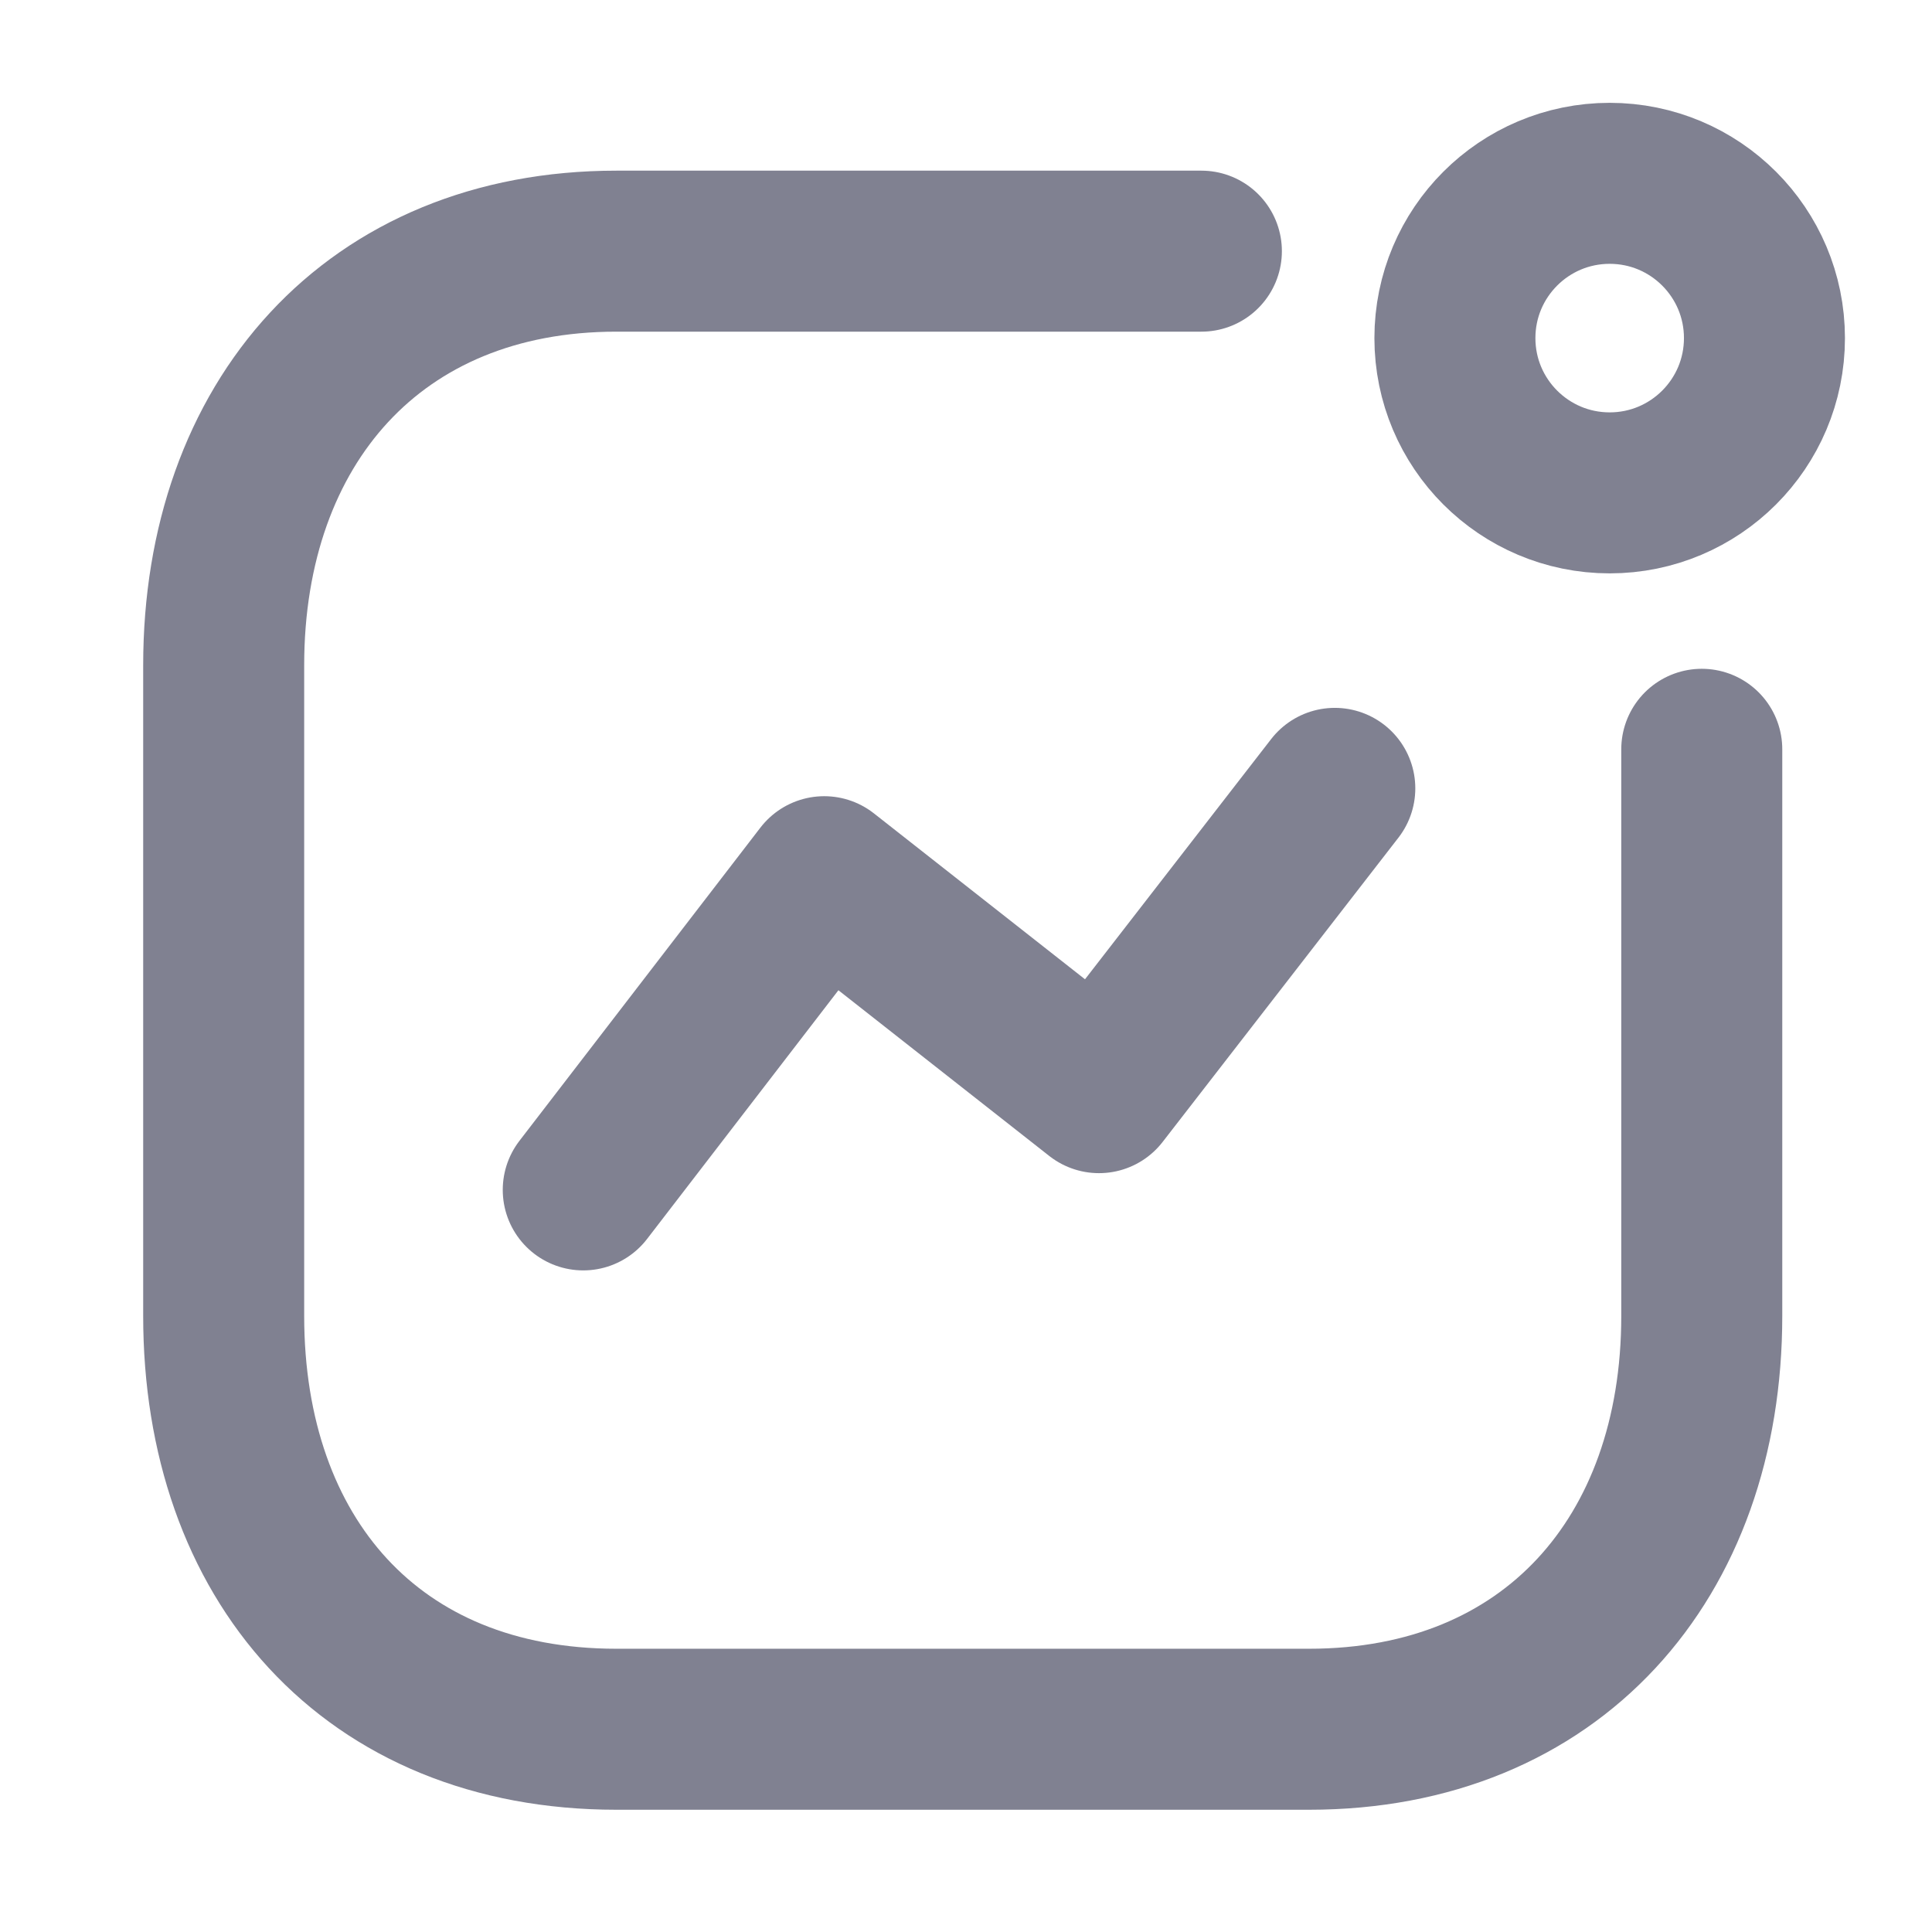
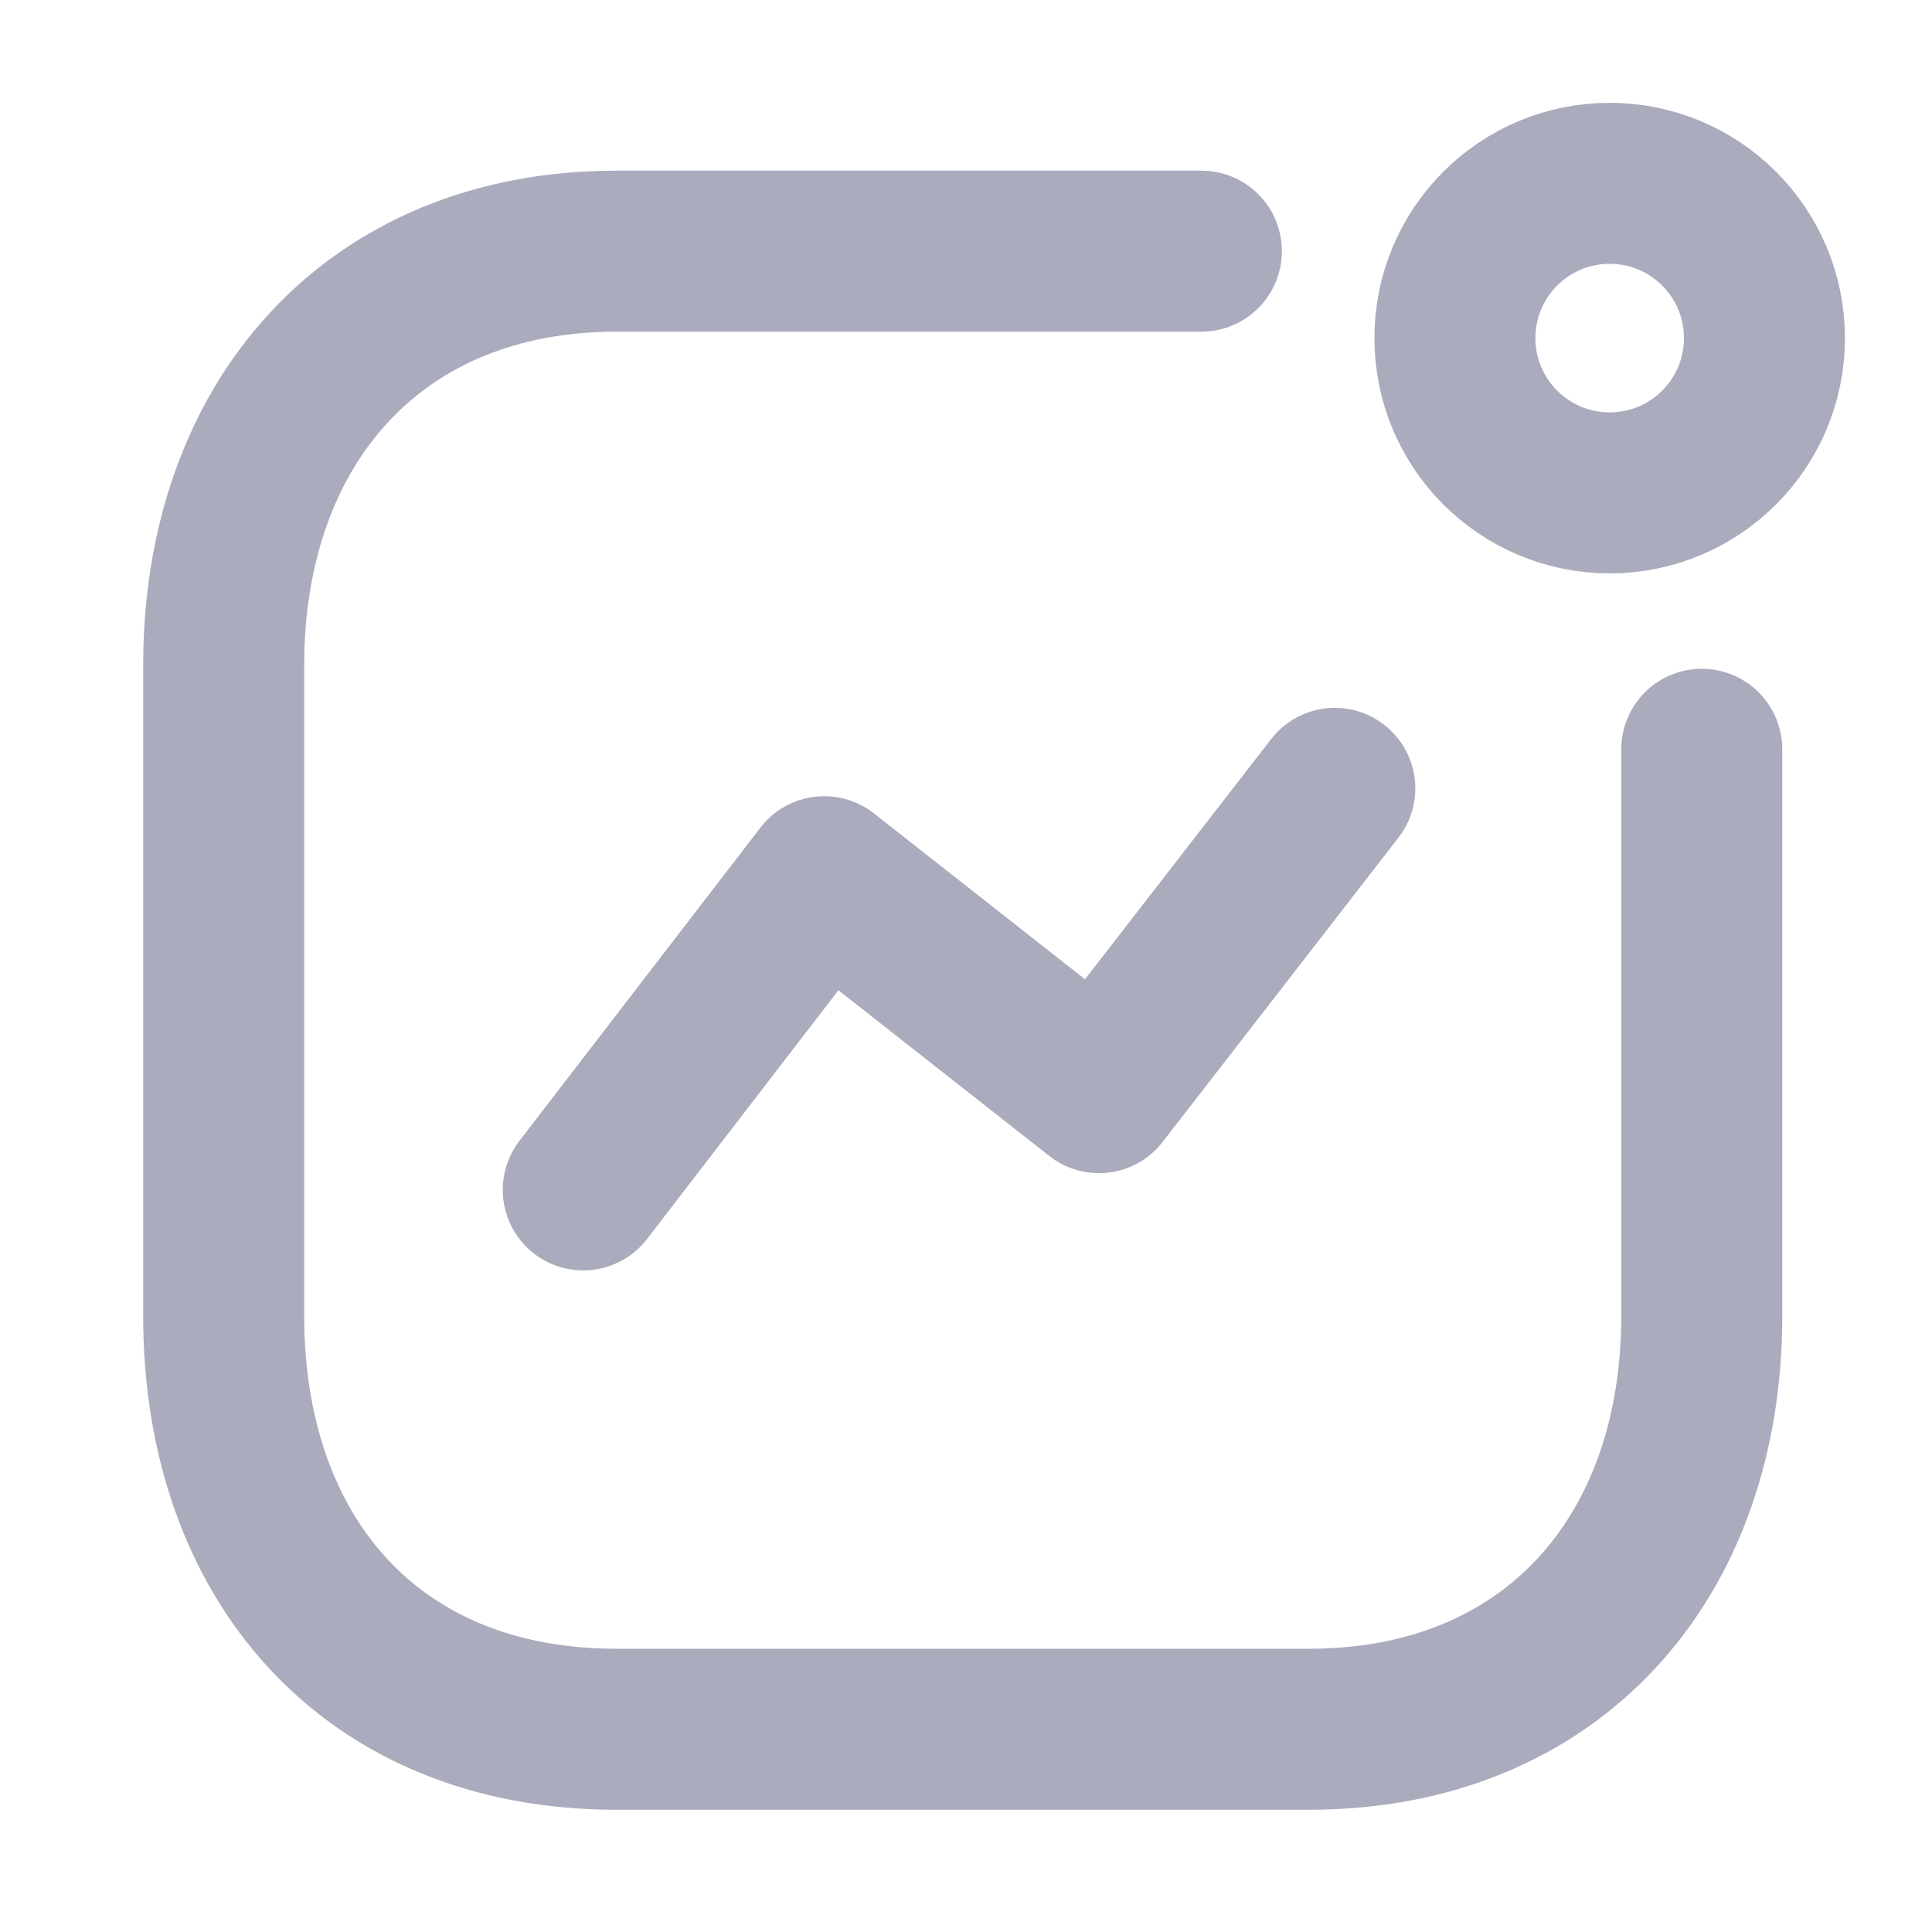
<svg xmlns="http://www.w3.org/2000/svg" width="18" height="18" viewBox="0 0 18 18" fill="none">
-   <path d="M5.434 11.086L7.679 8.168L10.239 10.18L12.436 7.345" stroke="#808191" stroke-width="1.5" stroke-linecap="round" stroke-linejoin="round" />
-   <ellipse cx="14.997" cy="3.15" rx="1.442" ry="1.442" stroke="#808191" stroke-width="1.5" stroke-linecap="round" stroke-linejoin="round" />
-   <path d="M11.193 2.34H5.743C3.484 2.34 2.084 3.94 2.084 6.198V12.26C2.084 14.519 3.457 16.111 5.743 16.111H12.196C14.454 16.111 15.855 14.519 15.855 12.26V6.981" stroke="#808191" stroke-width="1.5" stroke-linecap="round" stroke-linejoin="round" />
+   <path d="M5.434 11.086L7.679 8.168L10.239 10.18L12.436 7.345" stroke="#aaabbd" stroke-width="1.5" stroke-linecap="round" stroke-linejoin="round" />
+   <ellipse cx="14.997" cy="3.15" rx="1.442" ry="1.442" stroke="#aaabbd" stroke-width="1.5" stroke-linecap="round" stroke-linejoin="round" />
+   <path d="M11.193 2.34H5.743C3.484 2.34 2.084 3.94 2.084 6.198V12.26C2.084 14.519 3.457 16.111 5.743 16.111H12.196C14.454 16.111 15.855 14.519 15.855 12.26V6.981" stroke="#aaabbd" stroke-width="1.5" stroke-linecap="round" stroke-linejoin="round" />
</svg>
